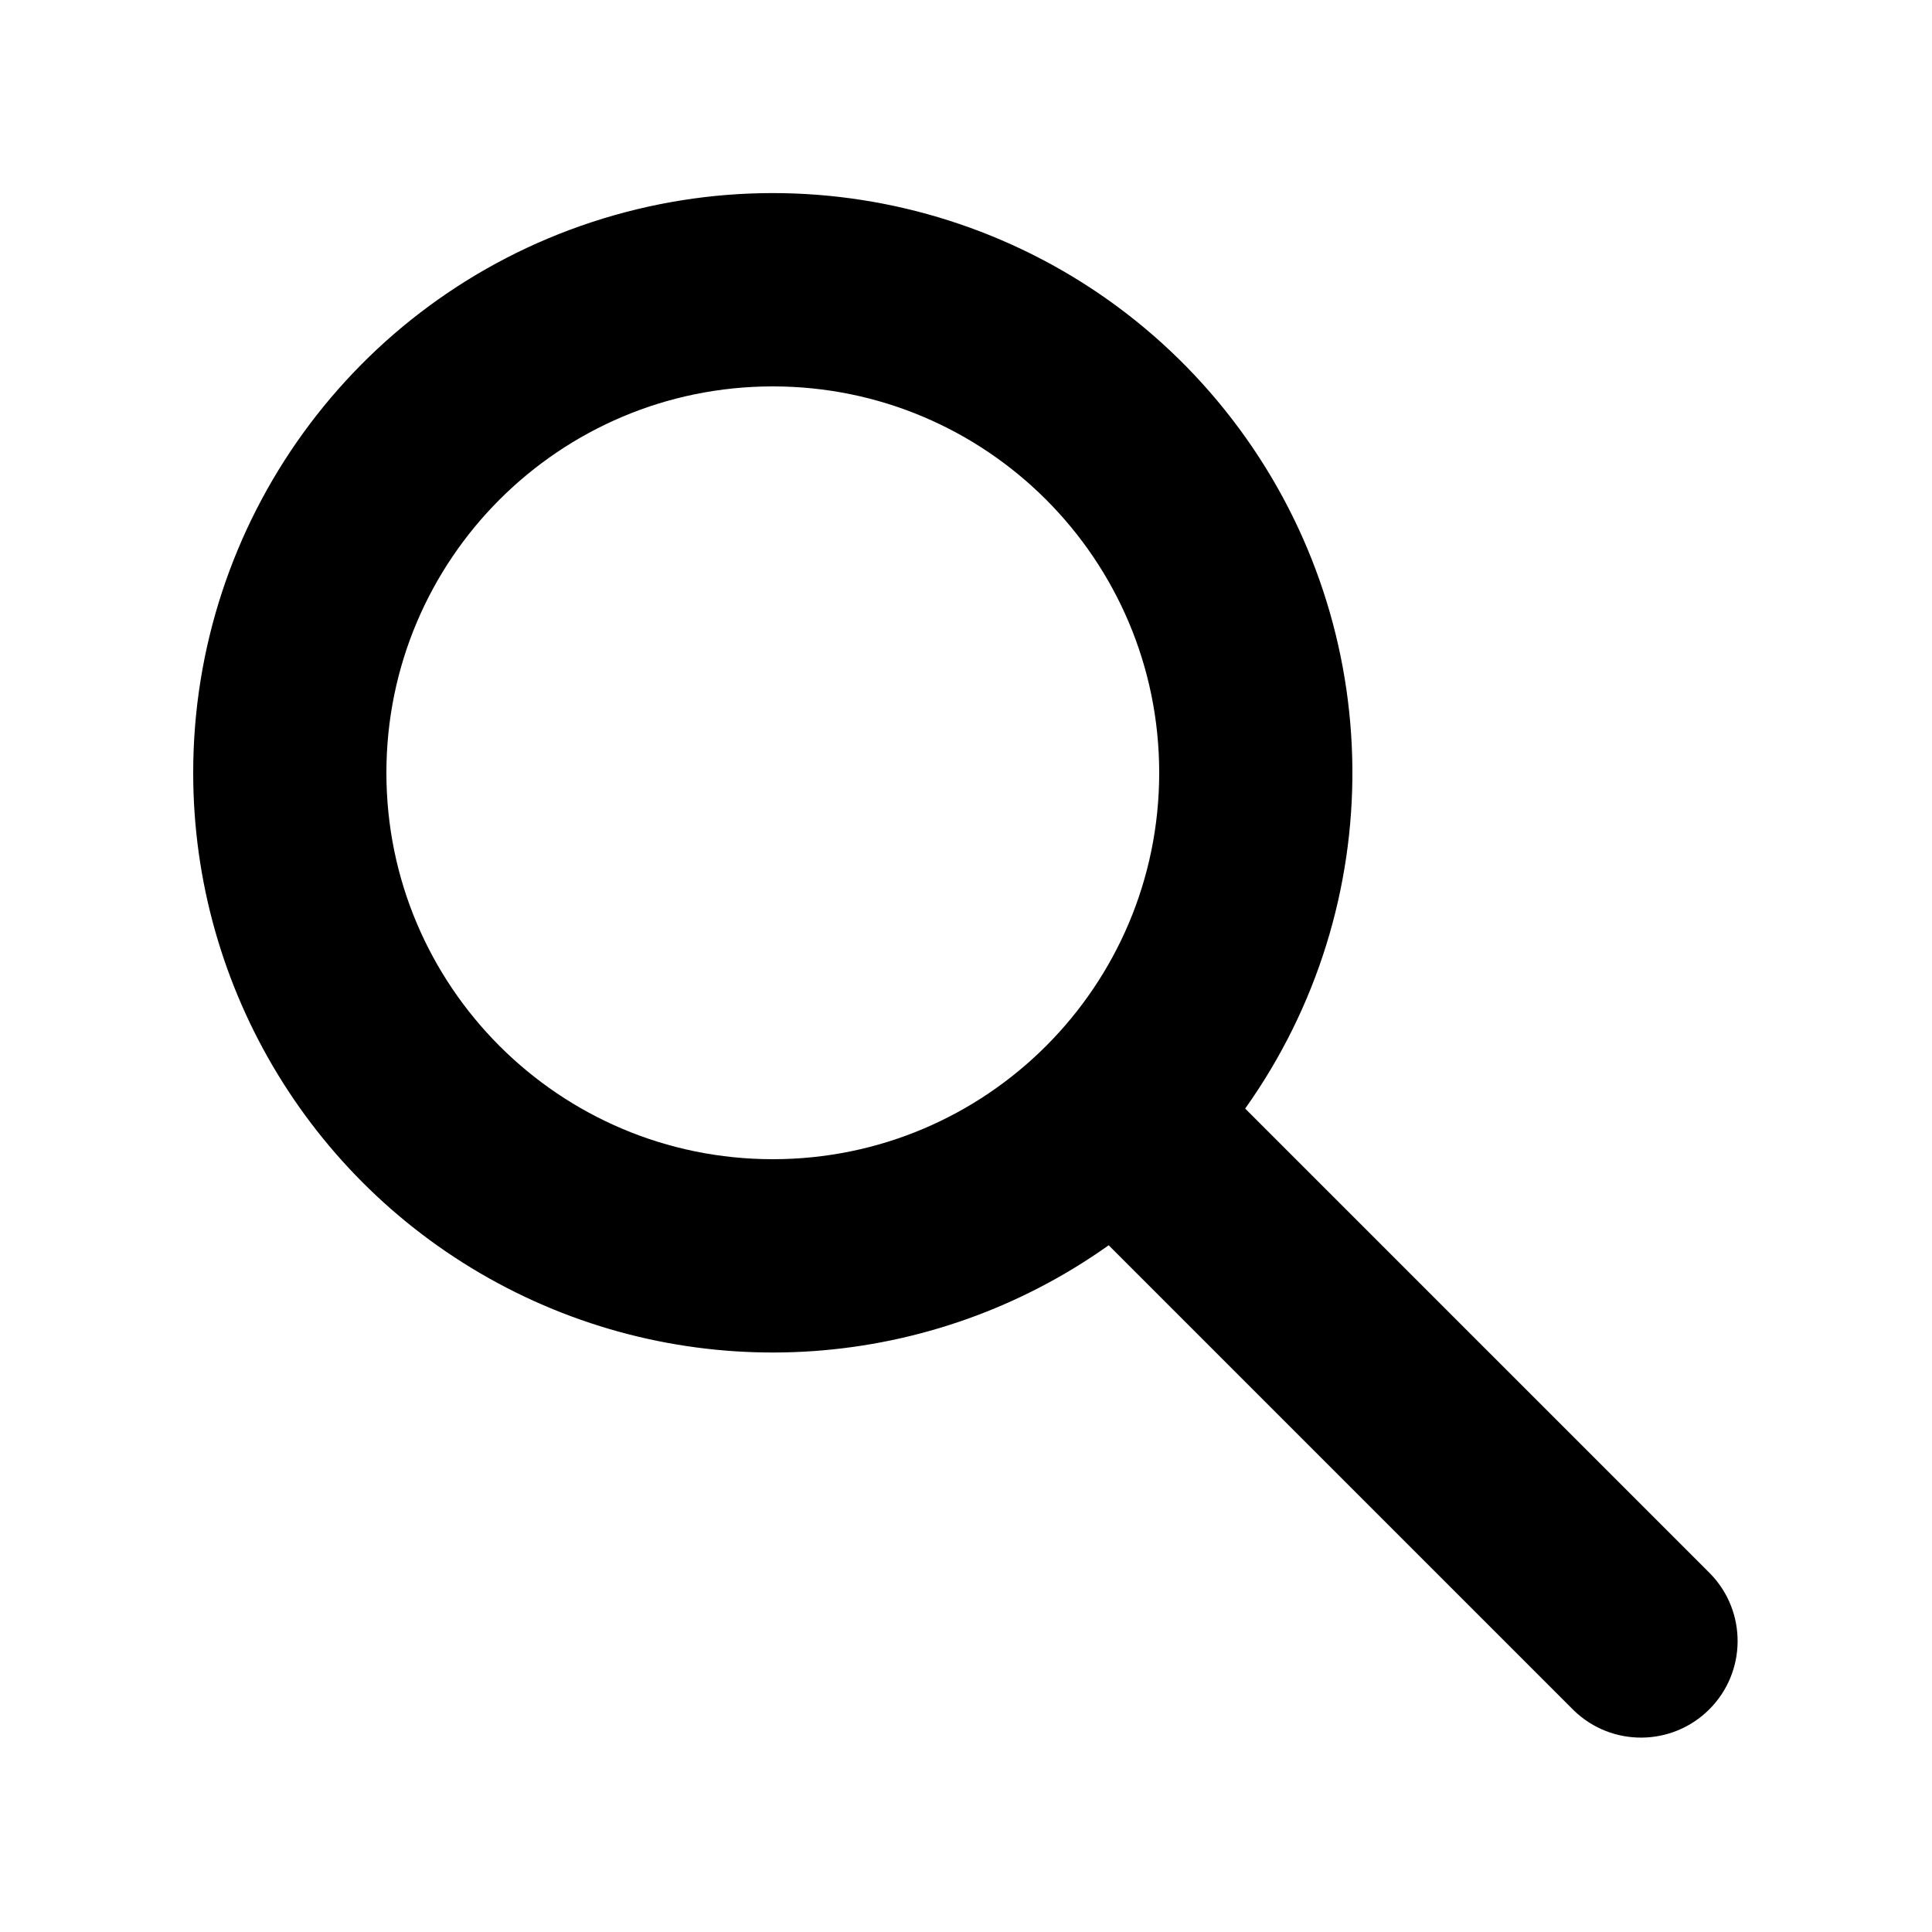
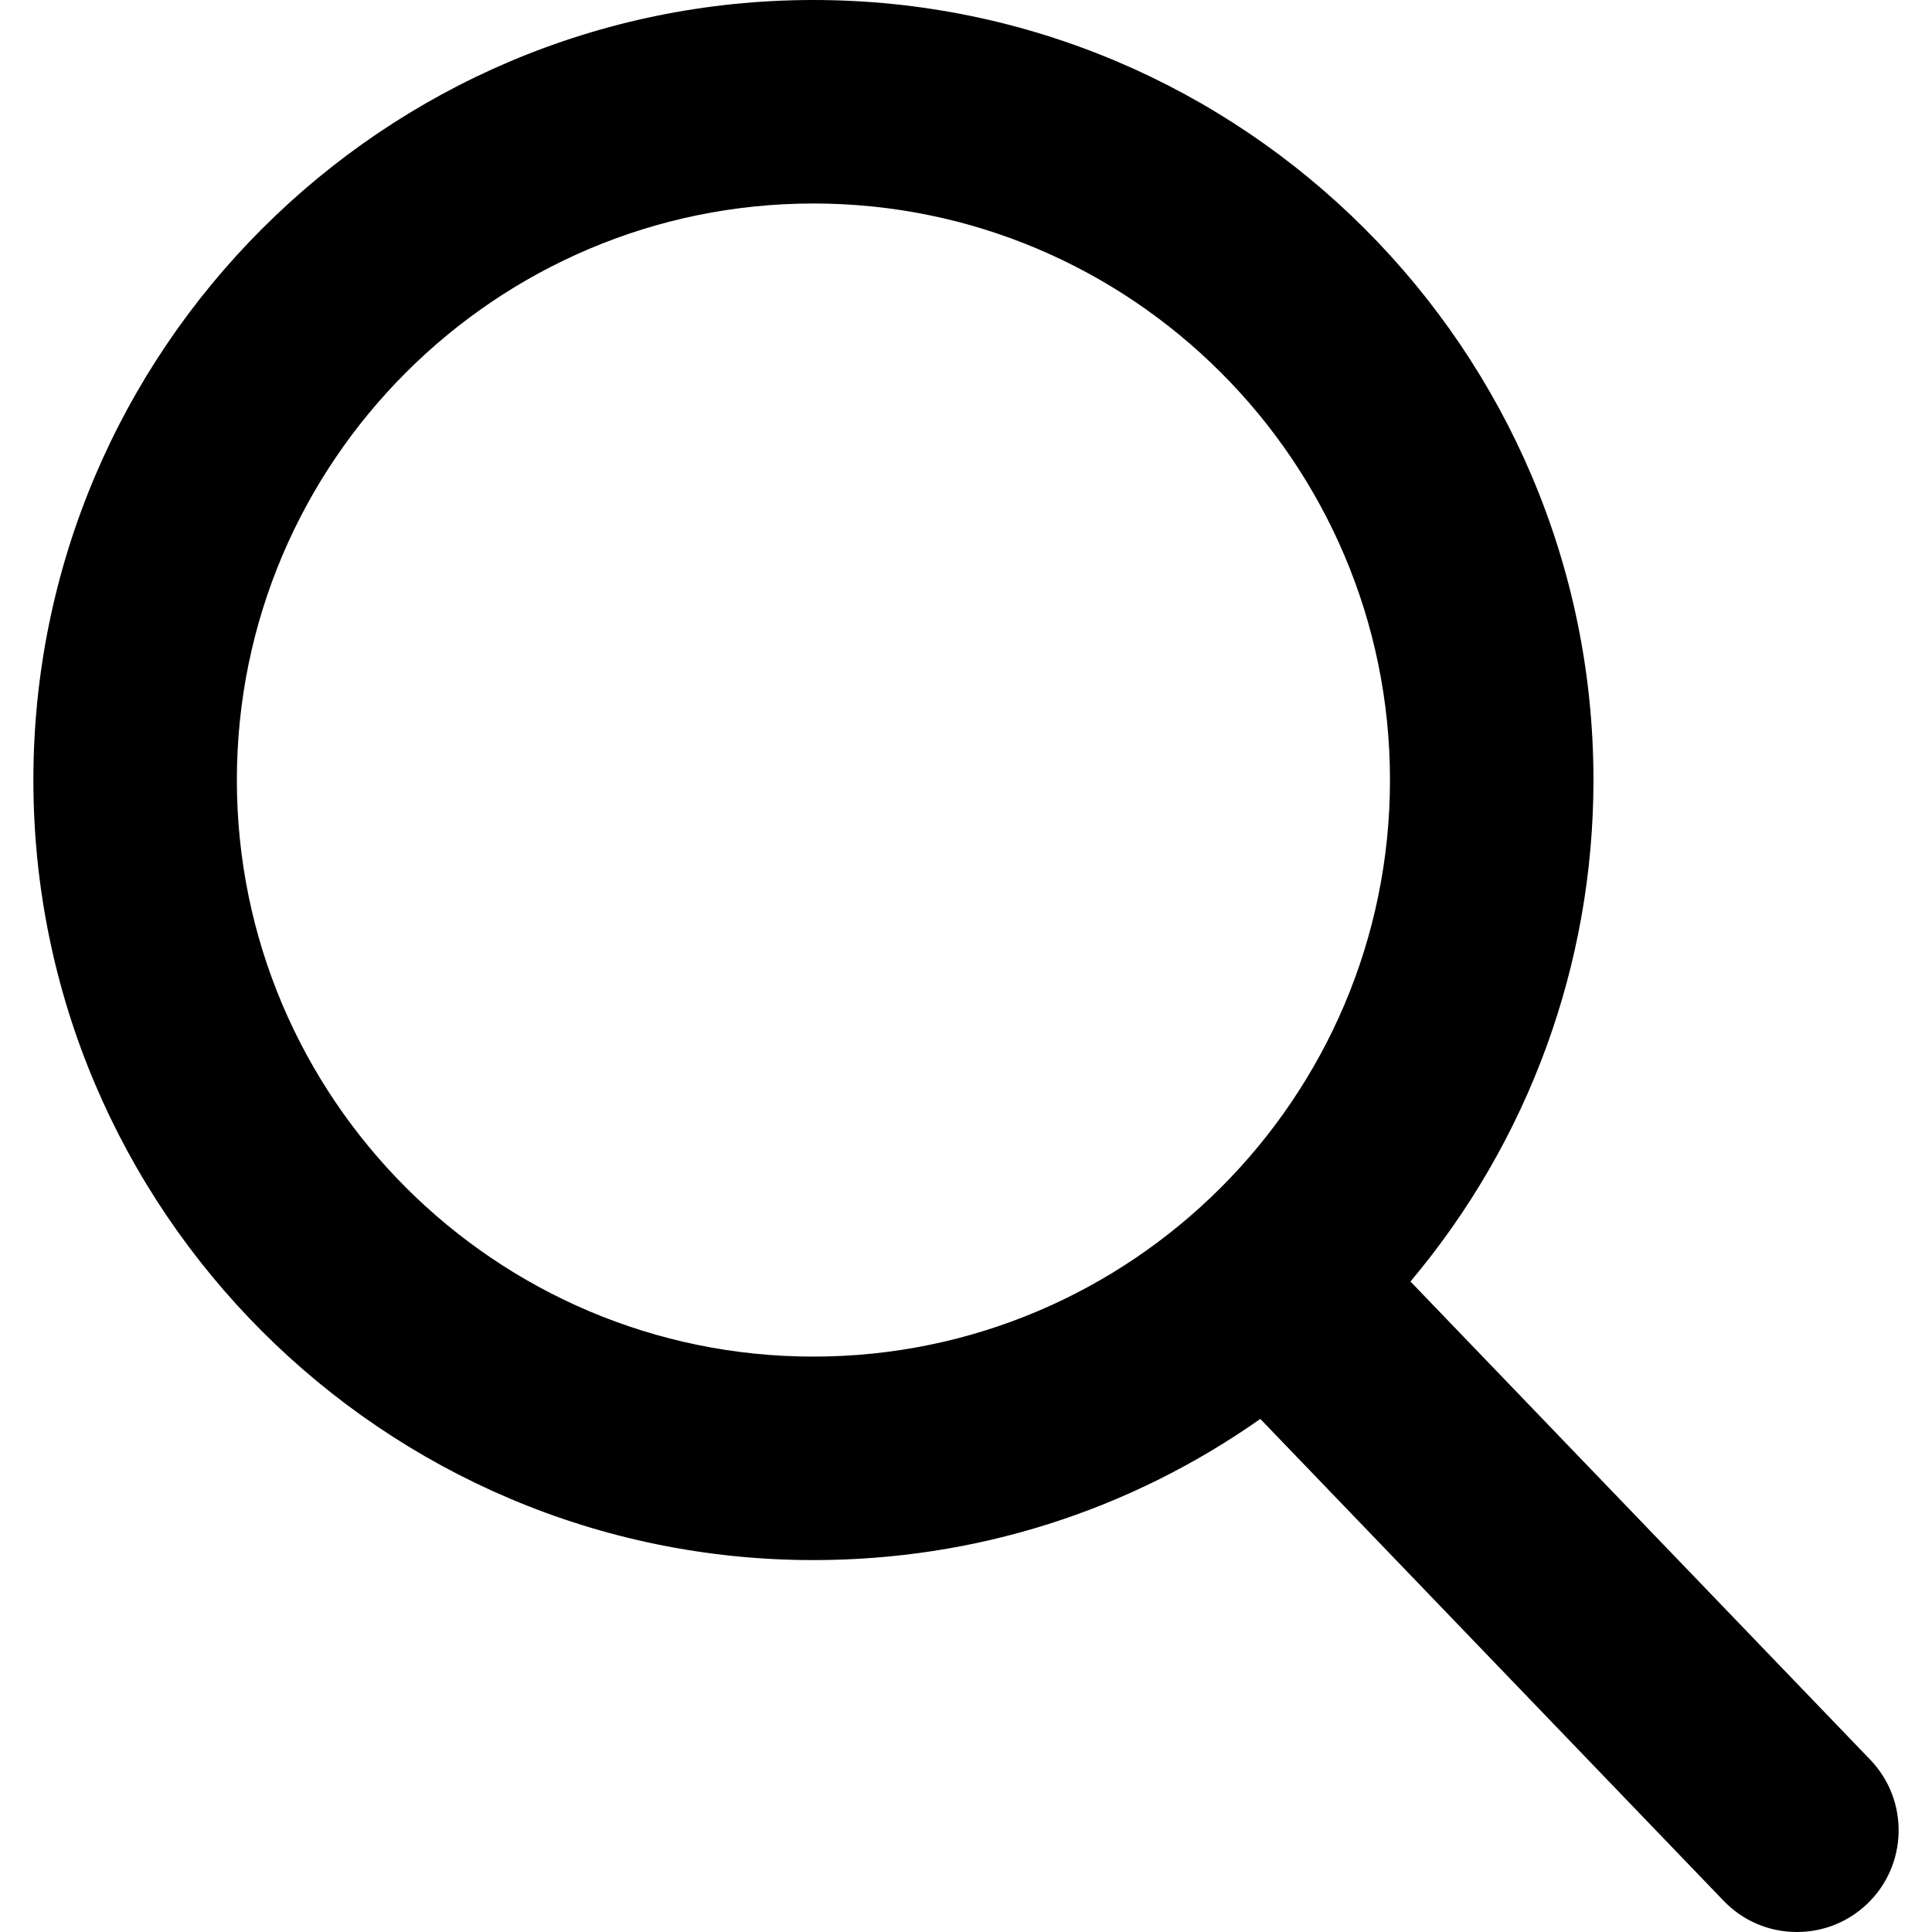
- <svg class="h-5 w-5 text-gray-400" fill="currentColor" viewBox="0 0 20 20">
-   <path fill-rule="evenodd" d="M8 4a4 4 0 100 8 4 4 0 000-8zM2 8a6 6 0 1110.89 3.476l4.817 4.817a1 1 0 01-1.414 1.414l-4.816-4.816A6 6 0 012 8z" clip-rule="evenodd" />
+ <svg xmlns="http://www.w3.org/2000/svg" class="text-gray-600 h-4 w-4 fill-current" version="1.1" id="Capa_1" x="0px" y="0px" viewBox="0 0 56.966 56.966" style="enable-background:new 0 0 56.966 56.966;" xml:space="preserve" width="512px" height="512px">
+   <path d="M55.146,51.887L41.588,37.786c3.486-4.144,5.396-9.358,5.396-14.786c0-12.682-10.318-23-23-23s-23,10.318-23,23  s10.318,23,23,23c4.761,0,9.298-1.436,13.177-4.162l13.661,14.208c0.571,0.593,1.339,0.92,2.162,0.92  c0.779,0,1.518-0.297,2.079-0.837C56.255,54.982,56.293,53.08,55.146,51.887z M23.984,6c9.374,0,17,7.626,17,17s-7.626,17-17,17  s-17-7.626-17-17S14.61,6,23.984,6z" />
</svg>
